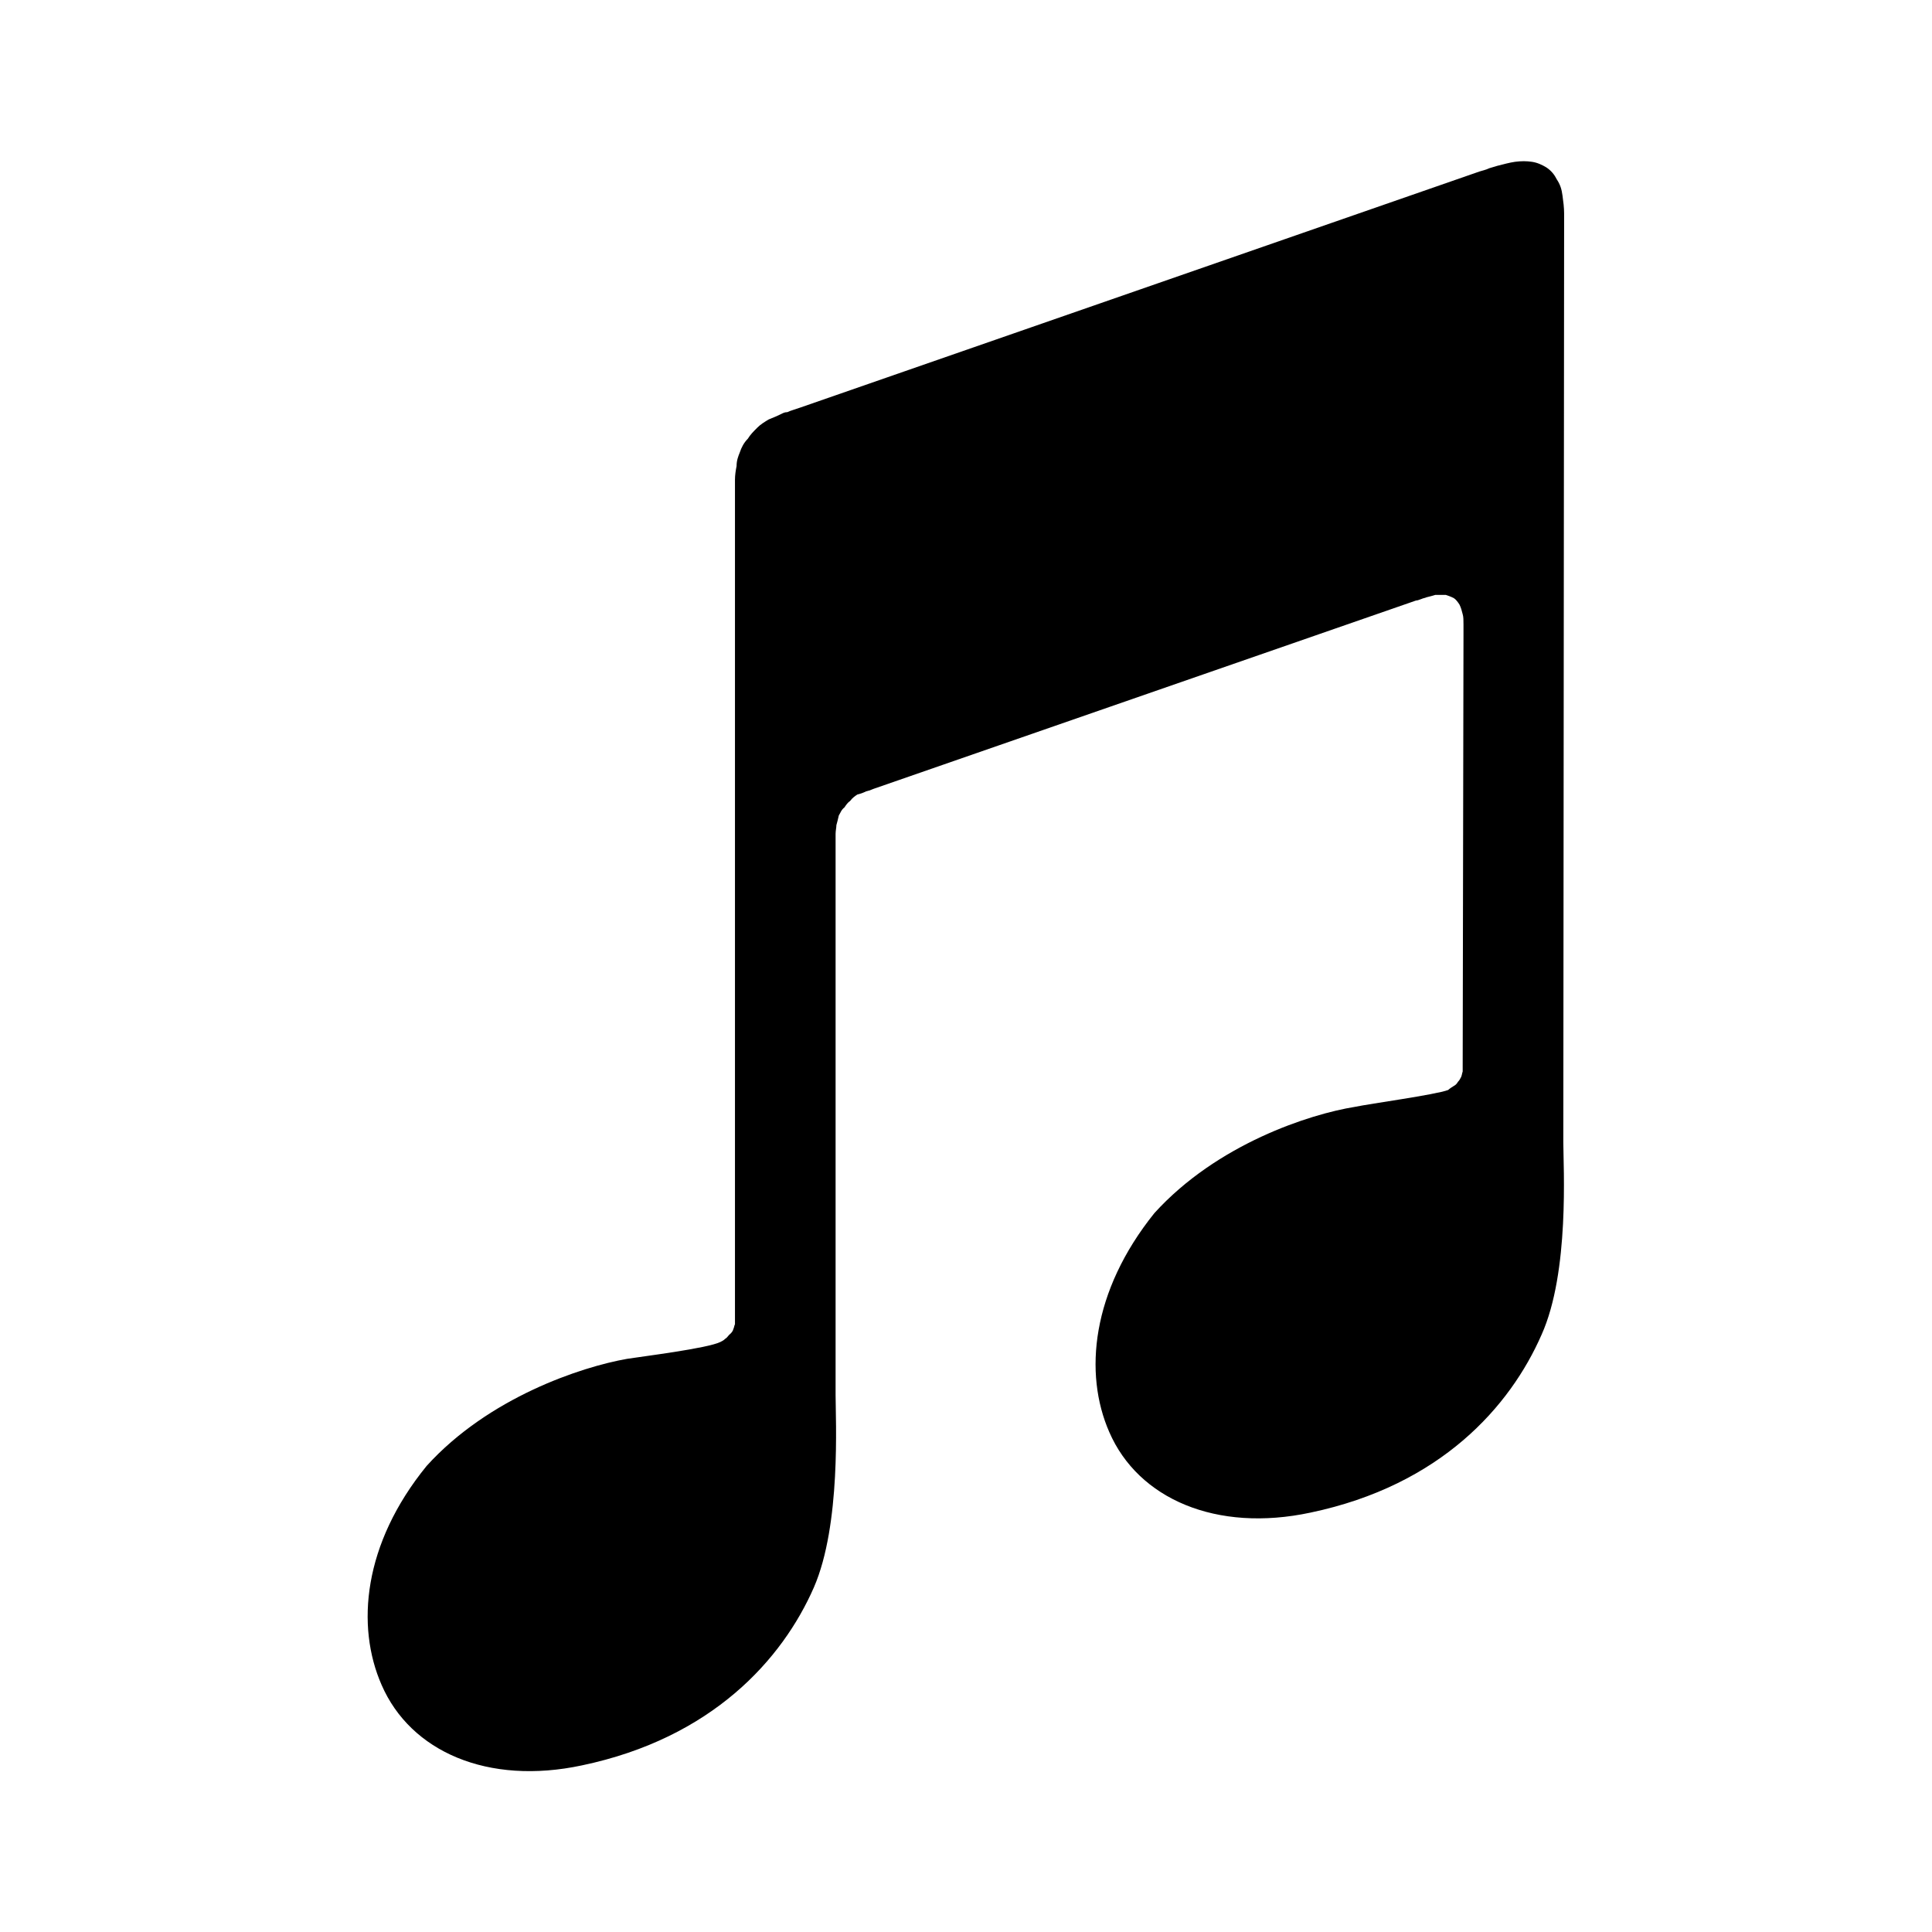
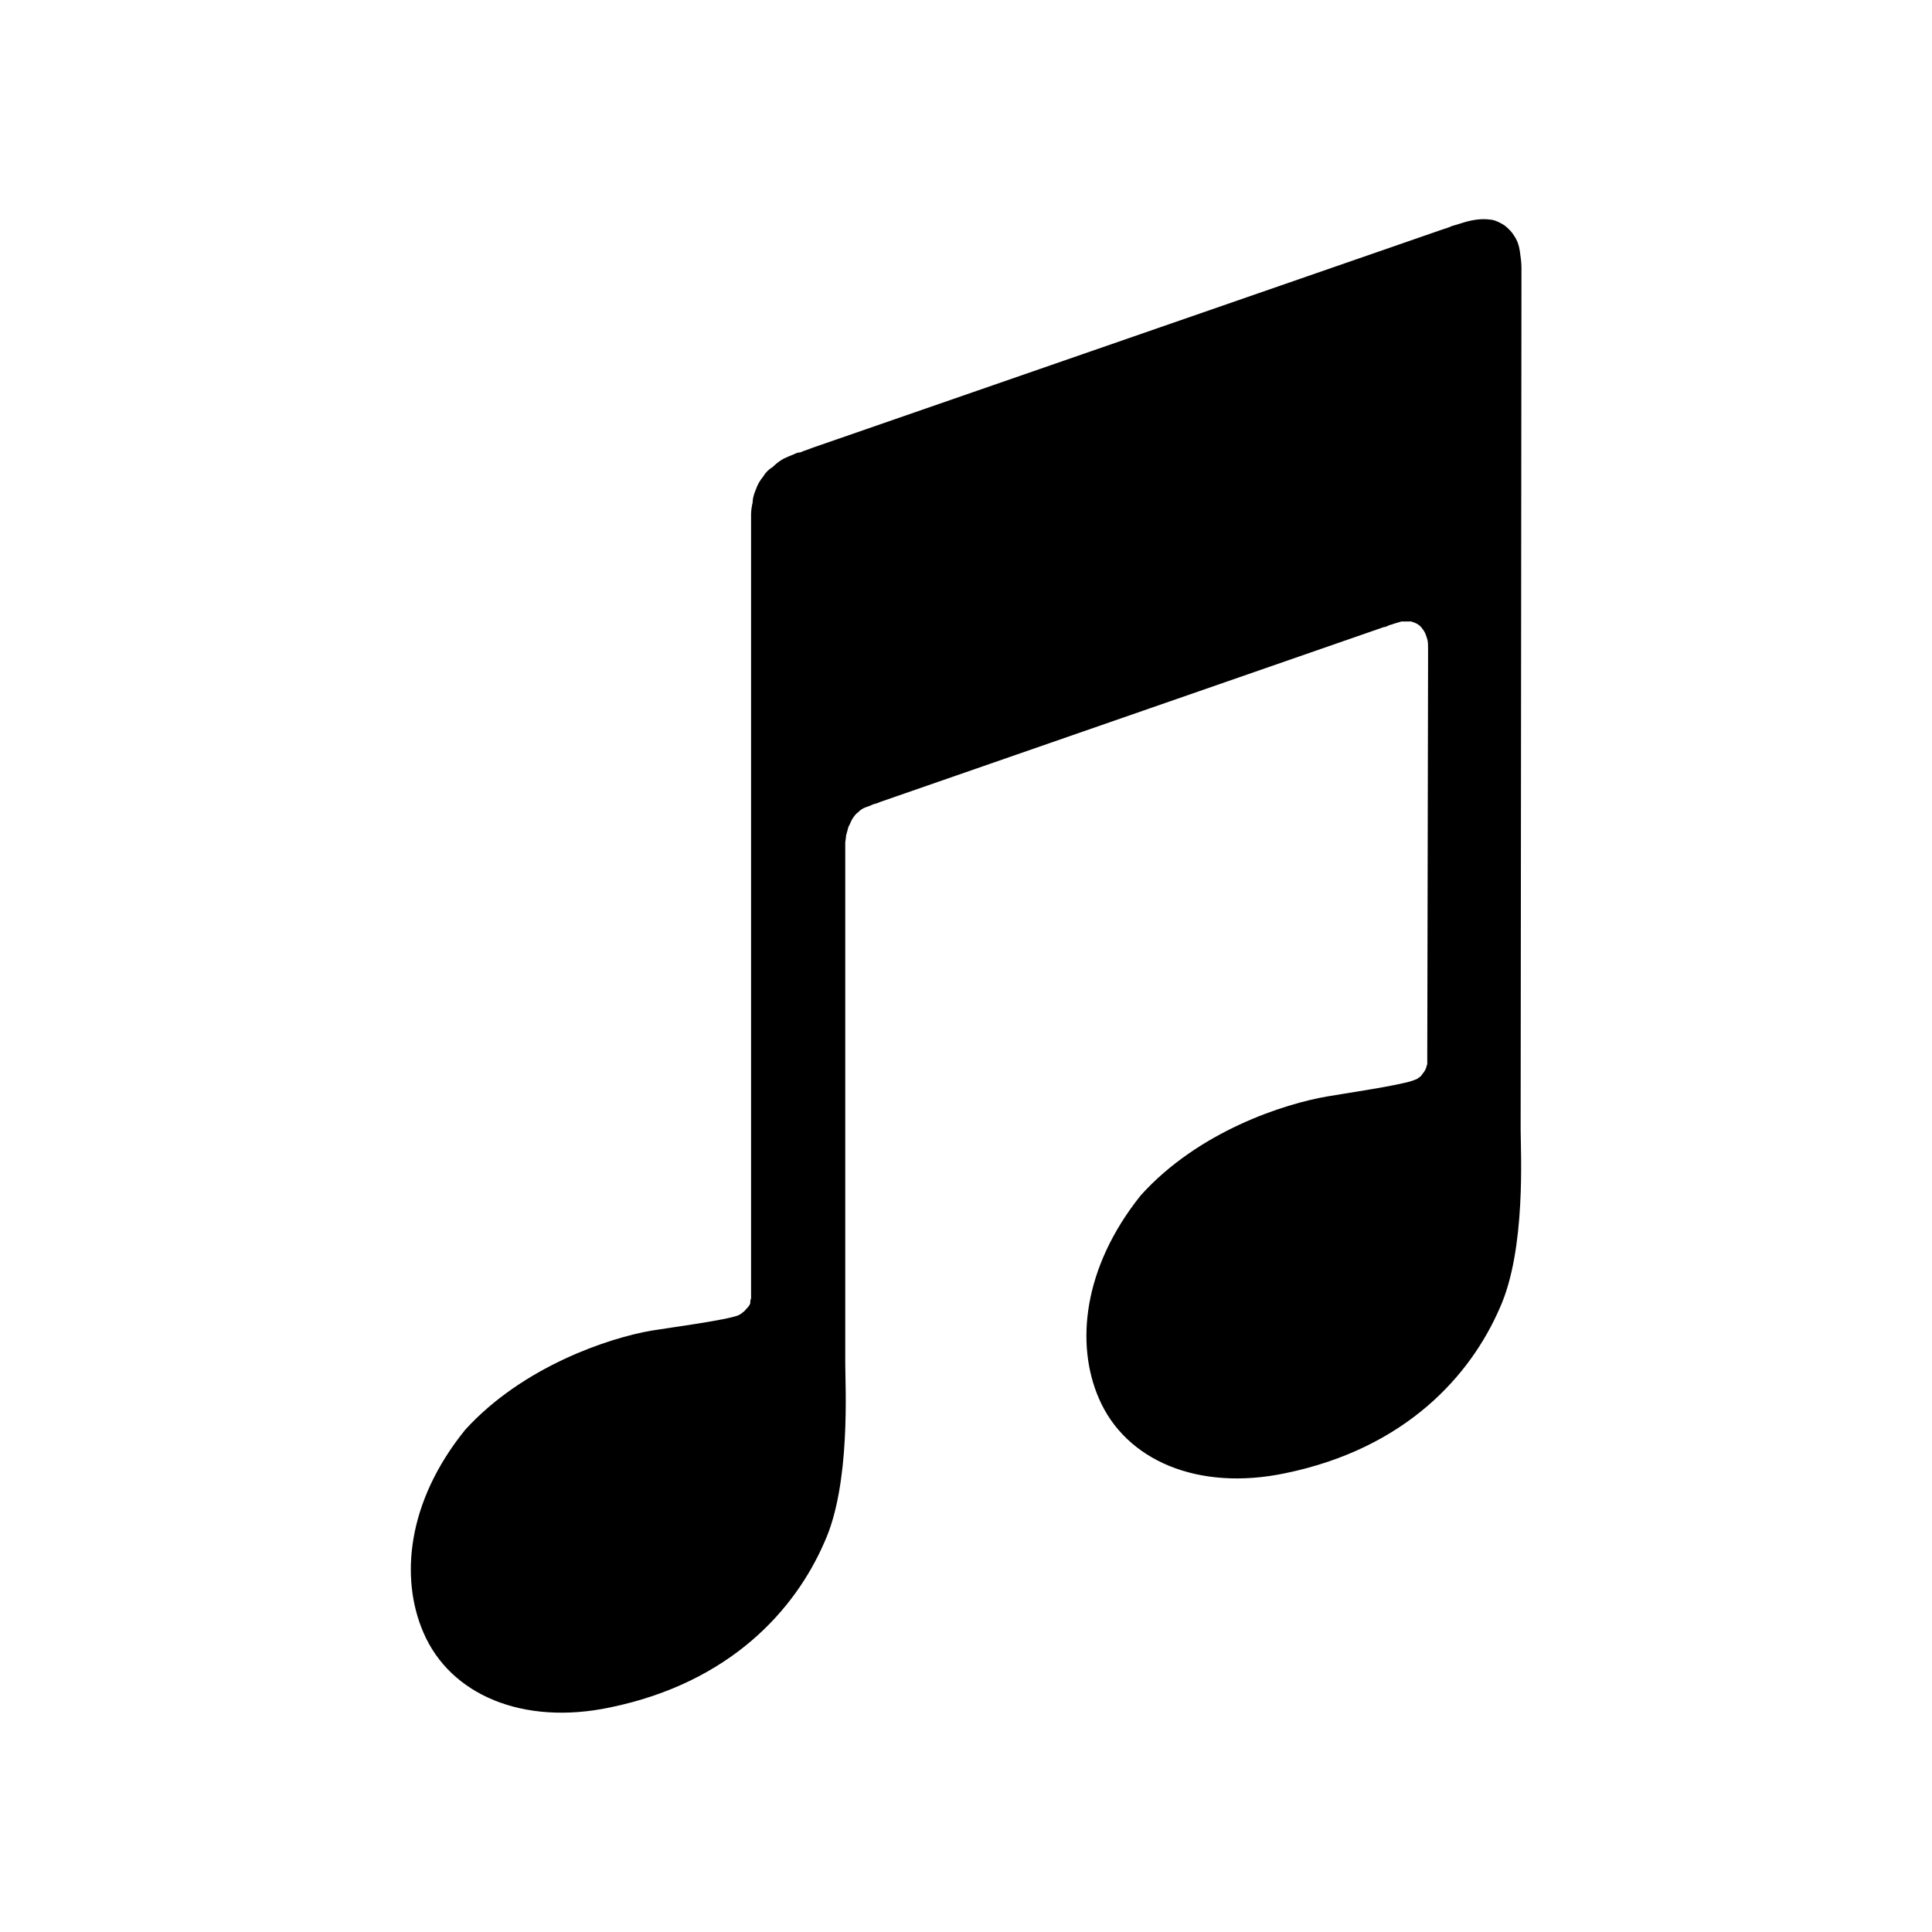
<svg xmlns="http://www.w3.org/2000/svg" viewBox="0 0 24 24">
-   <path fill="currentColor" fill-rule="evenodd" stroke="none" d="M19.43 2.89C19.43 2.85 19.43 2.81 19.43 2.77 19.43 2.72 19.43 2.69 19.43 2.65 19.43 2.58 19.42 2.5 19.41 2.43 19.4 2.35 19.38 2.29 19.34 2.23 19.31 2.17 19.27 2.12 19.21 2.08 19.16 2.05 19.1 2.02 19.03 2.01 18.96 2 18.9 2 18.82 2.01 18.75 2.02 18.68 2.04 18.6 2.06 18.57 2.07 18.53 2.08 18.5 2.09 18.46 2.11 18.41 2.12 18.38 2.13L9.95 5.06 9.95 5.06C9.95 5.06 9.86 5.09 9.86 5.09 9.83 5.1 9.8 5.11 9.78 5.12 9.75 5.12 9.73 5.13 9.71 5.14 9.65 5.17 9.6 5.19 9.55 5.21 9.5 5.24 9.45 5.27 9.41 5.31 9.36 5.36 9.32 5.4 9.29 5.45 9.24 5.5 9.21 5.56 9.19 5.62 9.17 5.67 9.15 5.72 9.15 5.79 9.14 5.84 9.13 5.9 9.13 5.96 9.13 5.98 9.13 6.01 9.13 6.03 9.13 6.06 9.13 6.08 9.13 6.11L9.13 16.38C9.13 16.4 9.13 16.43 9.13 16.45 9.12 16.47 9.12 16.49 9.11 16.51 9.1 16.55 9.07 16.57 9.06 16.58 9.04 16.6 9.03 16.62 9.01 16.63 8.99 16.65 8.97 16.66 8.95 16.67 8.79 16.75 7.98 16.85 7.79 16.88 7.22 16.98 6.07 17.36 5.3 18.21 4.51 19.18 4.42 20.2 4.74 20.93 5.1 21.76 6.06 22.18 7.23 21.93 8.85 21.59 9.72 20.61 10.11 19.72 10.45 18.94 10.38 17.63 10.38 17.33L10.38 10.46C10.38 10.44 10.38 10.42 10.38 10.41 10.38 10.39 10.38 10.38 10.38 10.36 10.38 10.32 10.39 10.28 10.39 10.25 10.4 10.21 10.41 10.18 10.42 10.13 10.44 10.1 10.45 10.06 10.49 10.03 10.51 10 10.53 9.97 10.56 9.95 10.59 9.91 10.62 9.89 10.65 9.87 10.69 9.86 10.72 9.85 10.76 9.83 10.77 9.83 10.79 9.82 10.8 9.82 10.82 9.81 10.83 9.81 10.85 9.8L17.59 7.46C17.61 7.46 17.63 7.45 17.66 7.44 17.68 7.43 17.7 7.43 17.72 7.42 17.76 7.41 17.8 7.4 17.83 7.39 17.88 7.39 17.92 7.39 17.96 7.39 17.99 7.4 18.02 7.41 18.06 7.43 18.09 7.45 18.11 7.48 18.13 7.51 18.15 7.55 18.16 7.59 18.17 7.63 18.18 7.66 18.18 7.71 18.18 7.76 18.18 7.78 18.18 7.8 18.18 7.81 18.18 7.84 18.18 7.86 18.18 7.88L18.17 13.24C18.17 13.26 18.17 13.29 18.17 13.31 18.16 13.34 18.16 13.36 18.15 13.38 18.14 13.4 18.13 13.42 18.11 13.44 18.1 13.46 18.08 13.48 18.06 13.49 18.03 13.51 18.01 13.52 17.99 13.54 17.83 13.6 17.02 13.71 16.83 13.75 16.27 13.84 15.12 14.21 14.34 15.07 13.56 16.04 13.46 17.06 13.78 17.79 14.14 18.62 15.11 19.04 16.28 18.79 17.9 18.45 18.76 17.47 19.15 16.58 19.5 15.8 19.42 14.49 19.42 14.19L19.43 2.89Z" />
+   <path fill="currentColor" fill-rule="evenodd" stroke="none" d="M18.9 3.55C18.9 3.51 18.9 3.47 18.9 3.43 18.9 3.39 18.9 3.36 18.9 3.32 18.9 3.26 18.89 3.19 18.88 3.12 18.87 3.05 18.85 2.99 18.81 2.93 18.78 2.88 18.74 2.84 18.69 2.8 18.64 2.77 18.59 2.74 18.53 2.73 18.46 2.72 18.4 2.72 18.33 2.73 18.26 2.74 18.19 2.76 18.13 2.78 18.1 2.79 18.06 2.8 18.03 2.81 17.99 2.83 17.95 2.84 17.92 2.85L10.1 5.56 10.1 5.56C10.1 5.56 10.02 5.59 10.02 5.59 9.99 5.6 9.96 5.61 9.94 5.62 9.91 5.62 9.89 5.63 9.87 5.64 9.82 5.66 9.77 5.68 9.73 5.7 9.68 5.73 9.64 5.76 9.6 5.8 9.55 5.83 9.51 5.87 9.48 5.92 9.44 5.97 9.41 6.02 9.39 6.08 9.37 6.13 9.35 6.18 9.35 6.24 9.34 6.28 9.33 6.34 9.33 6.39 9.33 6.41 9.33 6.44 9.33 6.46 9.33 6.49 9.33 6.51 9.33 6.54L9.33 16.06C9.33 16.08 9.33 16.11 9.33 16.13 9.32 16.15 9.32 16.17 9.32 16.19 9.31 16.22 9.29 16.24 9.28 16.25 9.26 16.27 9.25 16.29 9.23 16.3 9.21 16.32 9.19 16.33 9.17 16.34 9.02 16.4 8.27 16.5 8.09 16.53 7.57 16.62 6.5 16.97 5.78 17.76 5.05 18.66 4.97 19.61 5.26 20.28 5.59 21.05 6.49 21.44 7.58 21.21 9.08 20.9 9.88 19.99 10.24 19.16 10.57 18.44 10.5 17.22 10.5 16.94L10.5 10.57C10.5 10.55 10.5 10.53 10.5 10.52 10.5 10.5 10.5 10.49 10.5 10.47 10.5 10.45 10.51 10.41 10.51 10.38 10.52 10.34 10.53 10.31 10.54 10.27 10.56 10.24 10.57 10.2 10.59 10.17 10.61 10.14 10.63 10.11 10.66 10.09 10.69 10.06 10.72 10.04 10.75 10.03 10.78 10.02 10.81 10.01 10.85 9.99 10.86 9.99 10.88 9.98 10.89 9.98 10.91 9.97 10.92 9.97 10.94 9.96L17.19 7.79C17.21 7.79 17.23 7.78 17.25 7.77 17.27 7.76 17.29 7.76 17.31 7.75 17.34 7.74 17.38 7.73 17.41 7.72 17.45 7.72 17.49 7.72 17.53 7.72 17.56 7.73 17.59 7.74 17.62 7.76 17.65 7.78 17.67 7.81 17.69 7.84 17.71 7.87 17.72 7.91 17.73 7.94 17.74 7.97 17.74 8.02 17.74 8.06 17.74 8.08 17.74 8.1 17.74 8.11 17.74 8.14 17.74 8.16 17.74 8.18L17.73 13.15C17.73 13.17 17.73 13.2 17.73 13.22 17.72 13.24 17.72 13.26 17.71 13.28 17.7 13.3 17.69 13.32 17.67 13.34 17.66 13.36 17.64 13.38 17.62 13.39 17.6 13.41 17.58 13.41 17.56 13.42 17.41 13.48 16.66 13.59 16.49 13.62 15.96 13.71 14.89 14.05 14.17 14.85 13.45 15.75 13.36 16.7 13.65 17.37 13.98 18.14 14.88 18.53 15.97 18.3 17.47 17.99 18.27 17.08 18.63 16.25 18.96 15.52 18.89 14.31 18.89 14.03L18.9 3.55Z" />
</svg>
